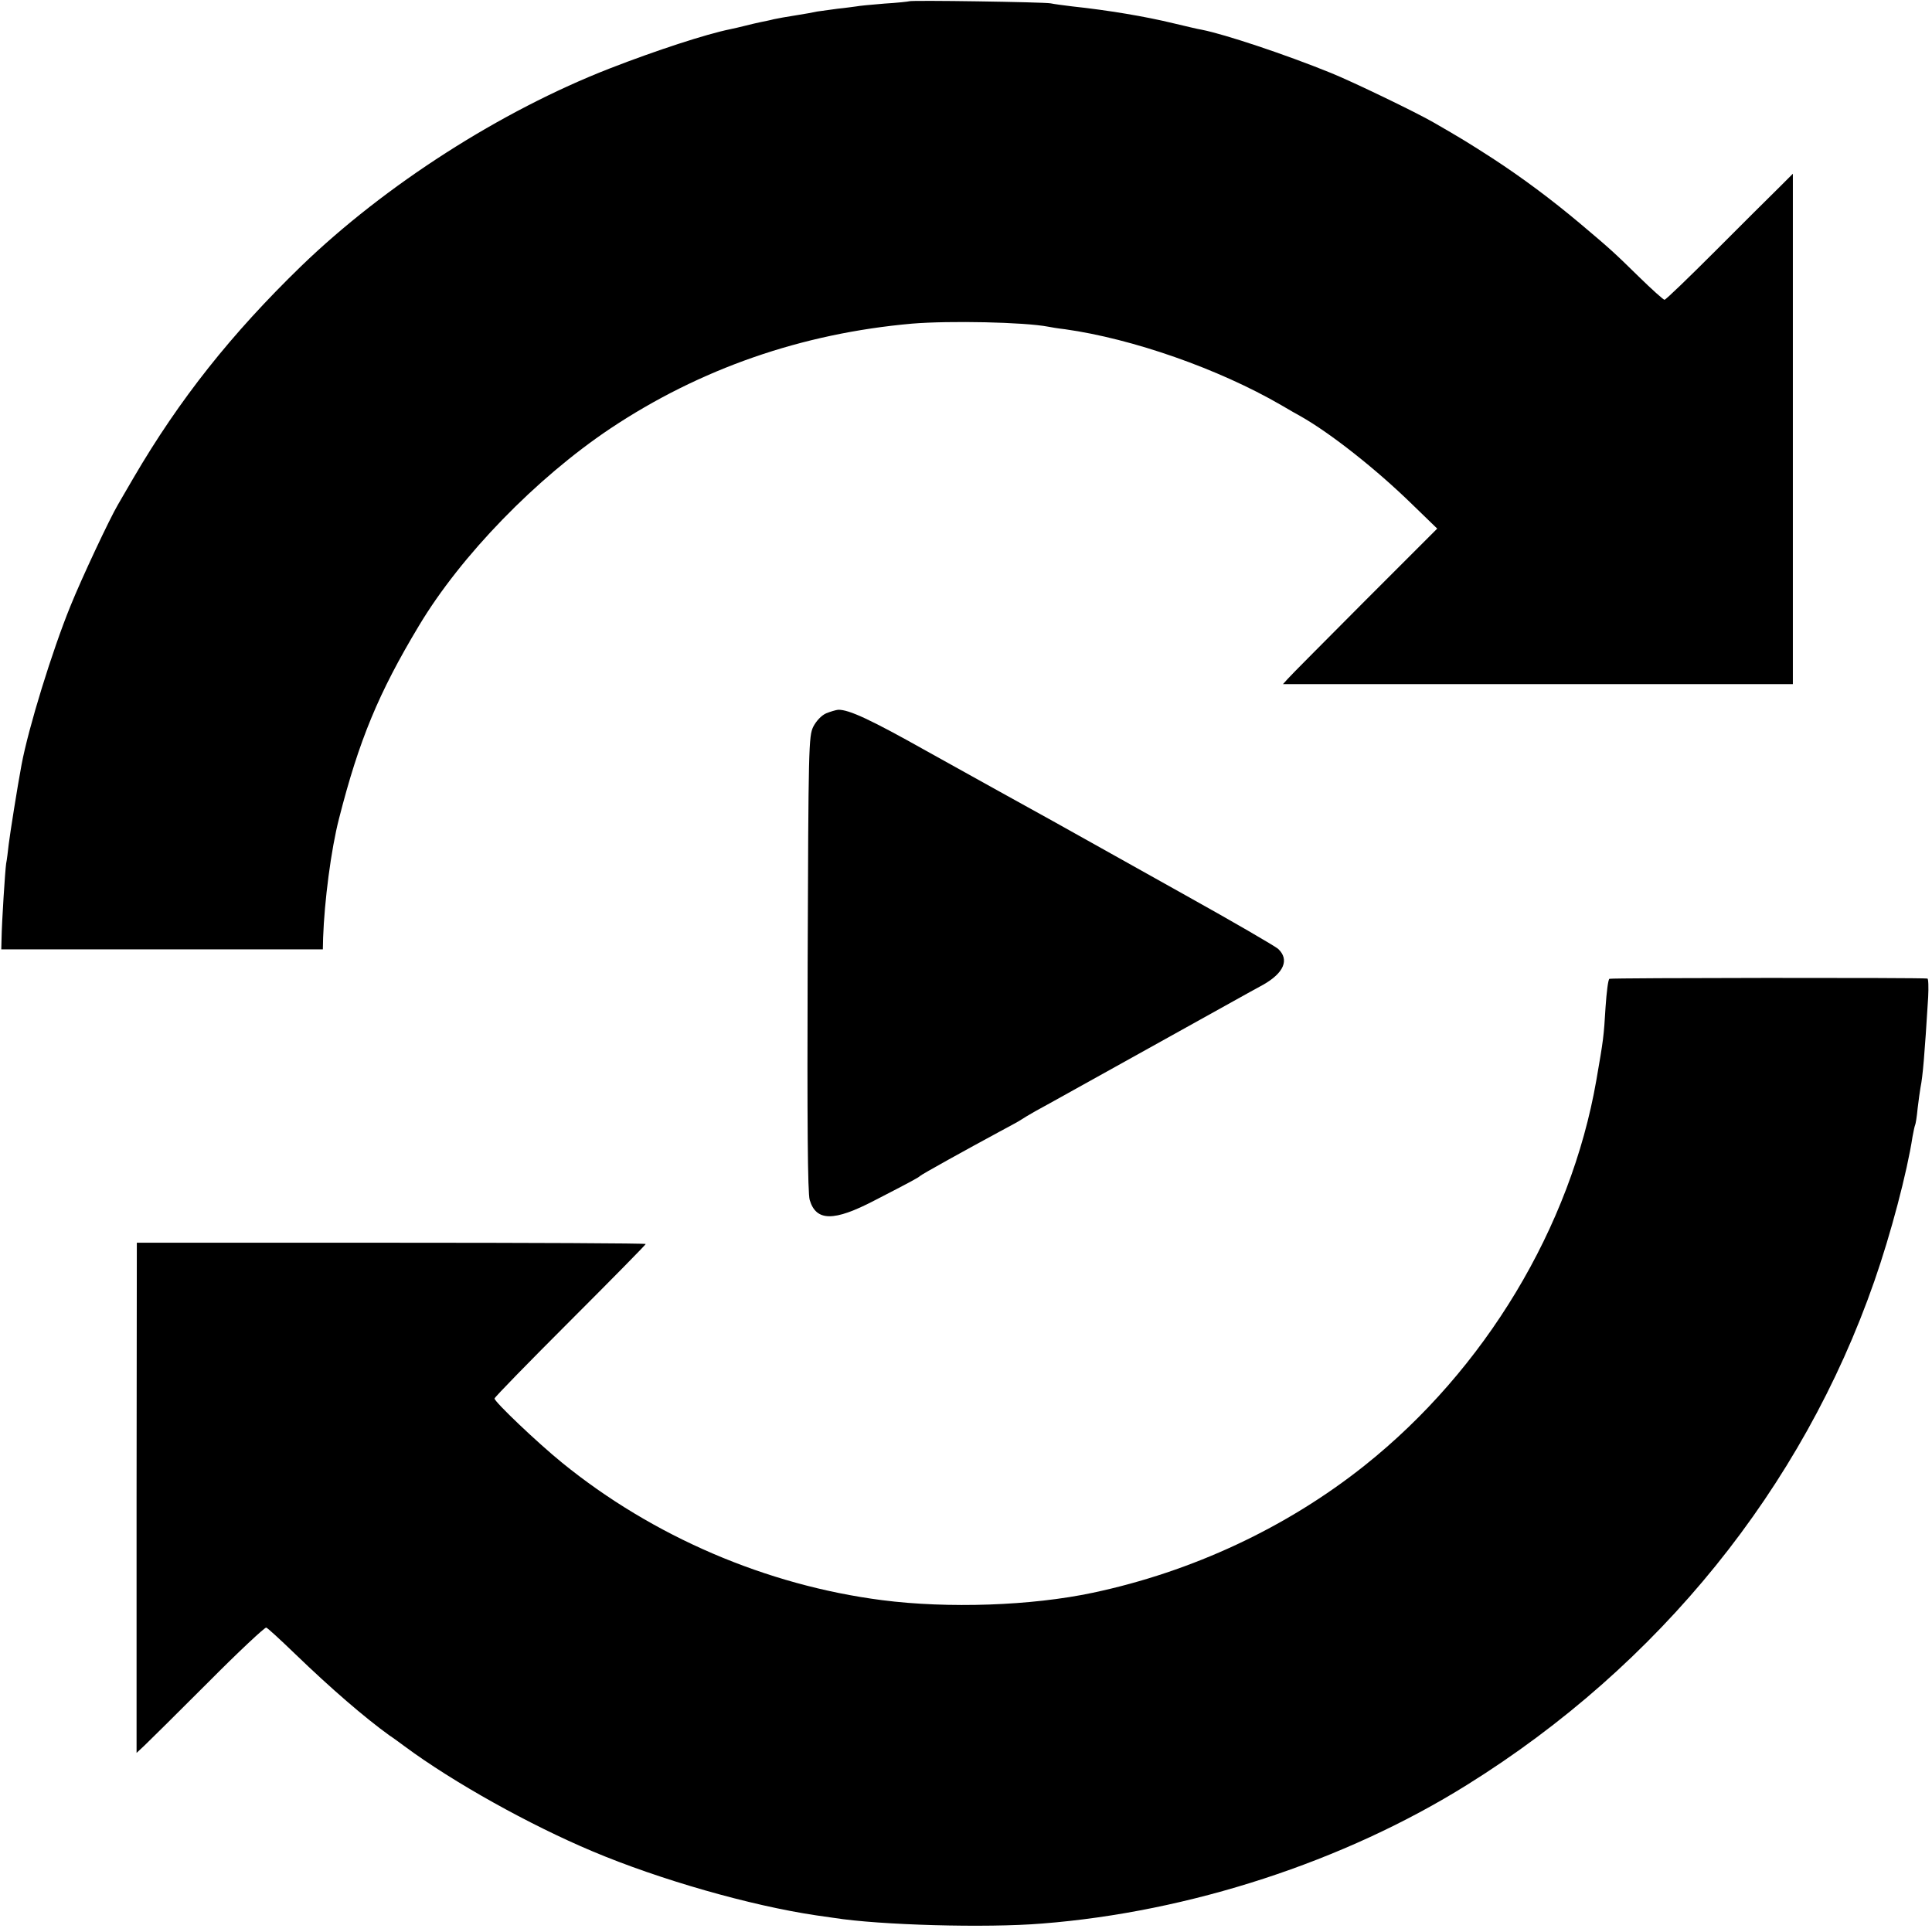
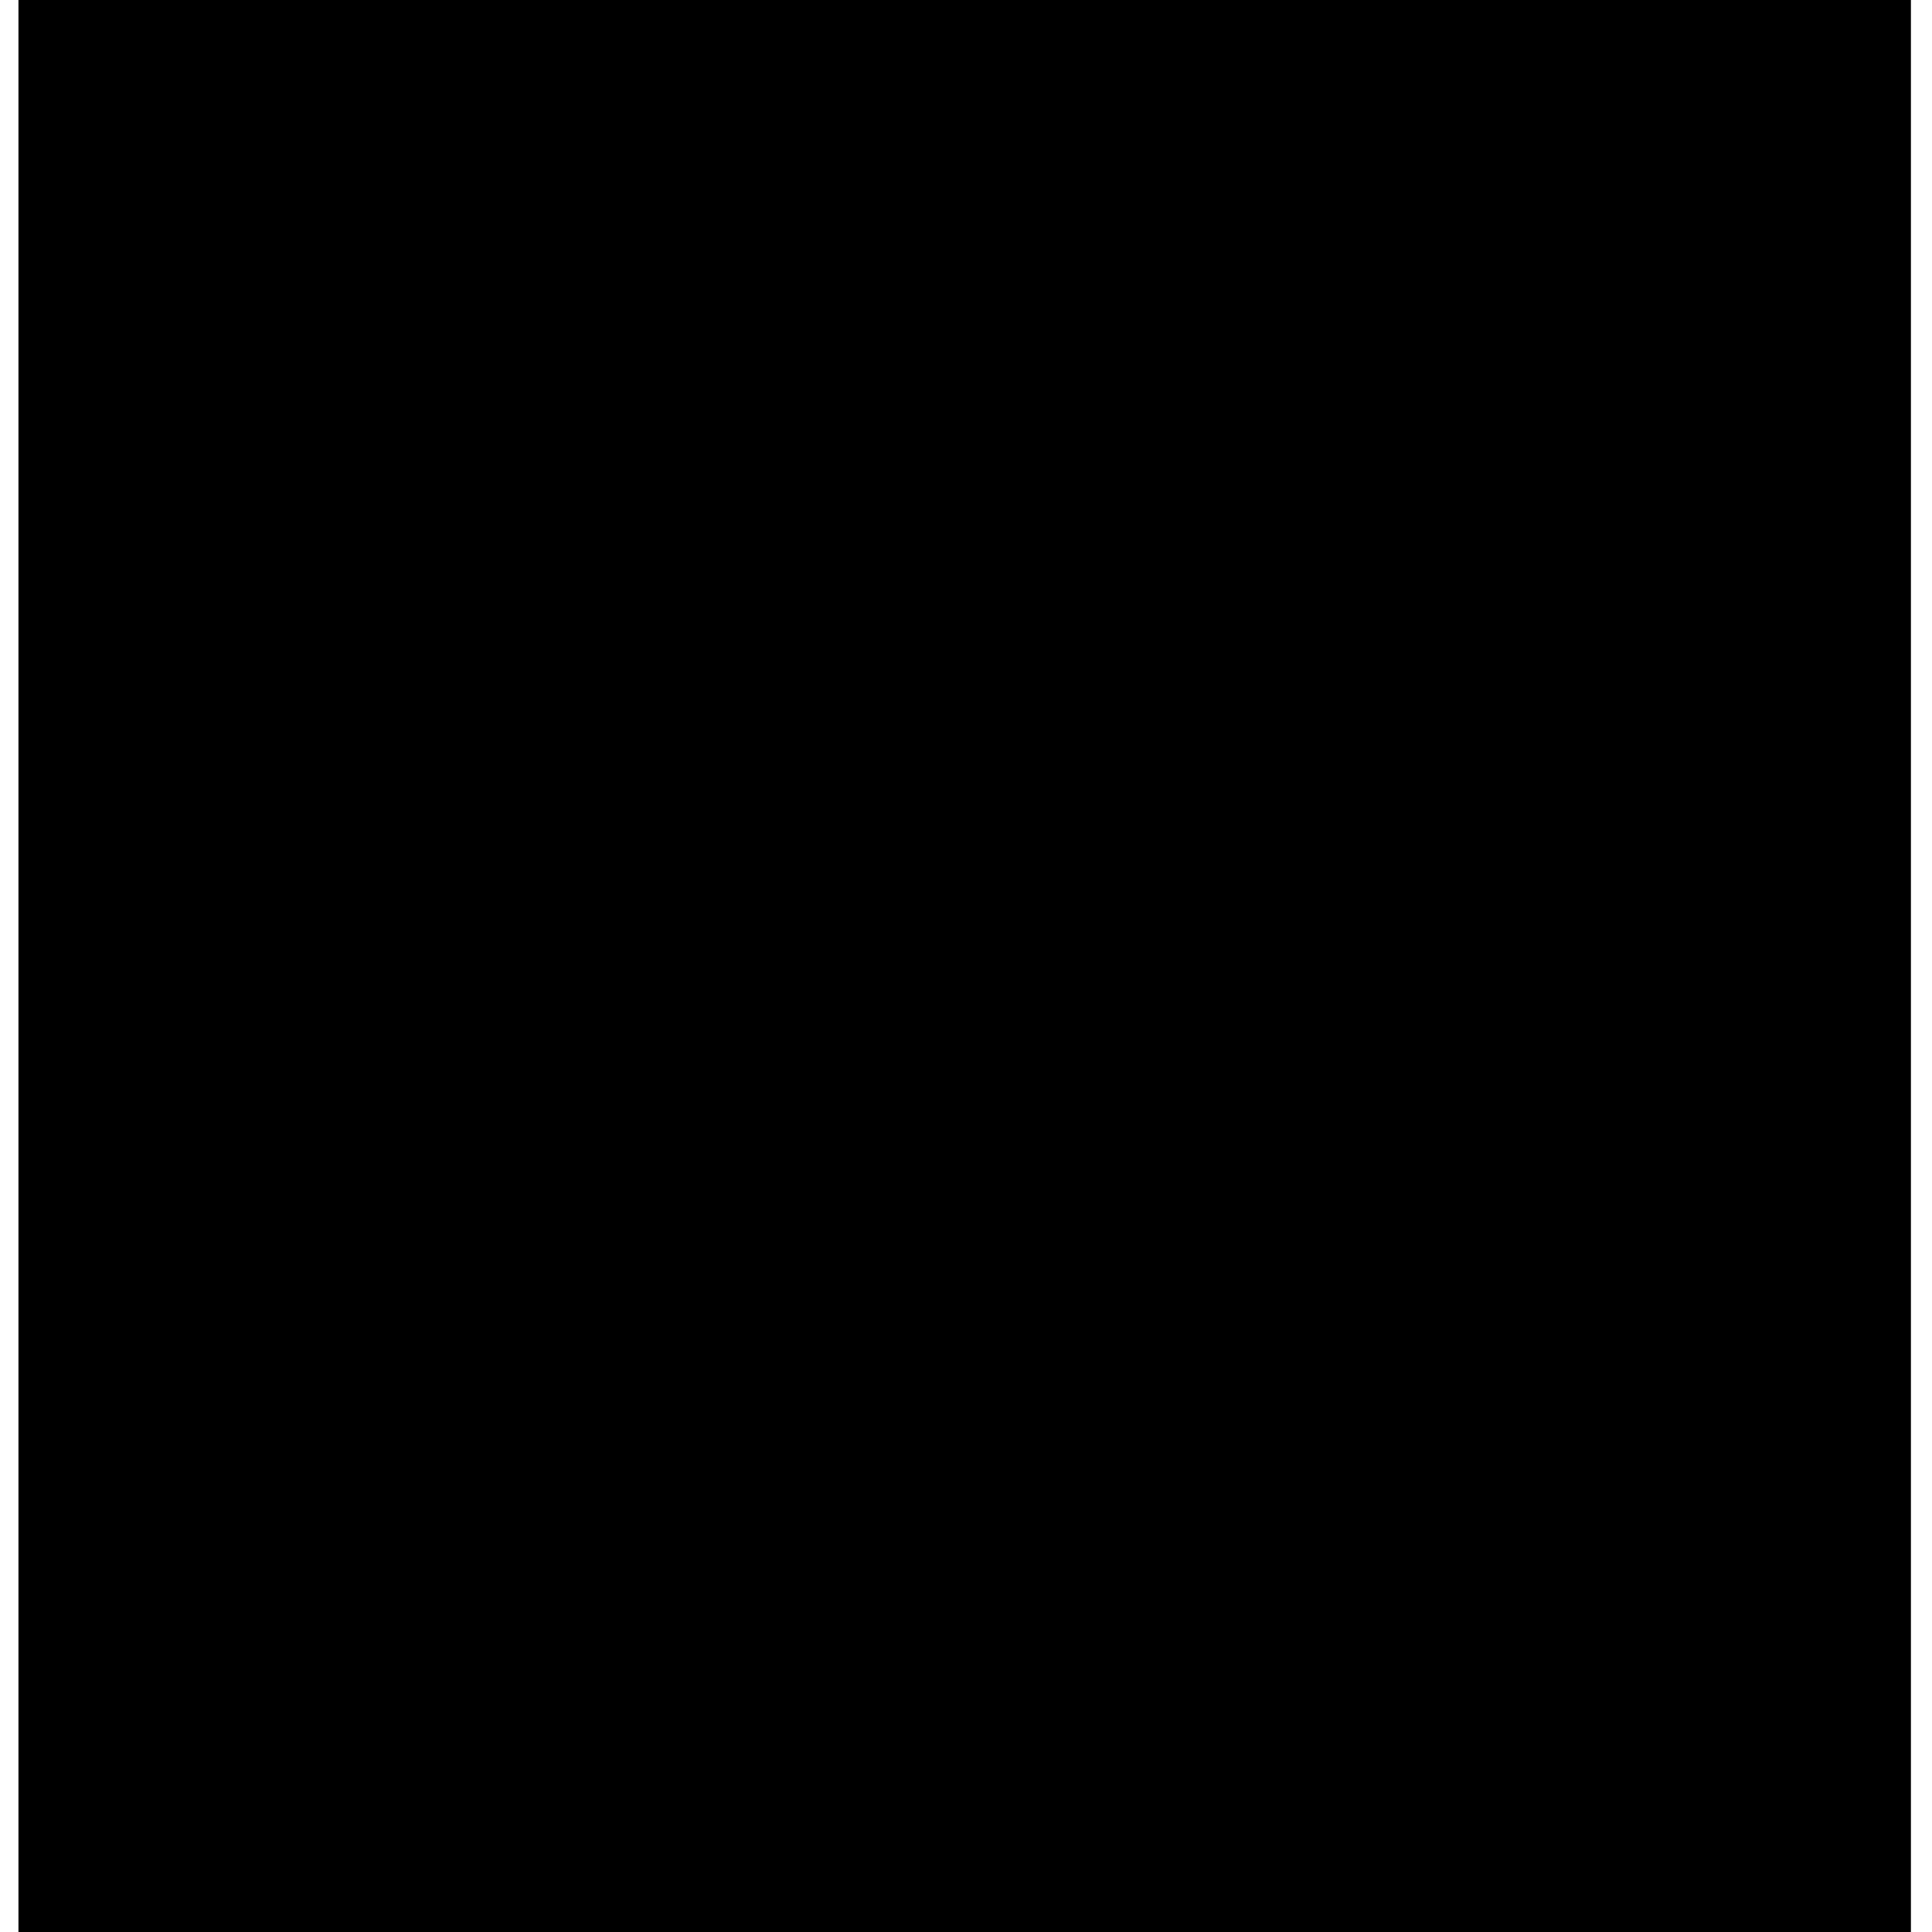
- <svg xmlns="http://www.w3.org/2000/svg" version="1.0" width="754pt" height="754pt" viewBox="0 0 754 754" preserveAspectRatio="xMidYMid meet">
-   <g transform="translate(0,754) scale(0.1,-0.1)" fill="#000000" stroke="none">
-     <path d="M3548 7535 c-2 -1 -45 -6 -96 -9 -51 -4 -101 -9 -110 -11 -9 -1 -42 -6 -73 -9 -31 -4 -67 -9 -80 -11 -13 -3 -51 -10 -84 -15 -33 -5 -71 -12 -85 -15 -14 -4 -36 -8 -50 -11 -14 -3 -41 -9 -60 -14 -19 -5 -46 -11 -60 -14 -94 -19 -290 -83 -470 -153 -426 -166 -877 -455 -1205 -772 -271 -263 -474 -518 -654 -826 -29 -49 -56 -97 -61 -105 -32 -54 -141 -286 -185 -395 -71 -174 -164 -475 -191 -620 -16 -85 -45 -269 -50 -310 -3 -27 -7 -61 -10 -75 -4 -27 -17 -228 -18 -295 l-1 -40 628 0 627 0 1 45 c5 143 31 345 62 465 78 306 154 490 312 753 164 274 458 576 746 769 351 234 748 372 1179 410 146 12 437 6 531 -12 9 -2 39 -7 66 -10 263 -37 598 -154 843 -296 30 -18 64 -37 75 -43 117 -66 297 -208 437 -345 l97 -94 -282 -282 c-155 -156 -291 -292 -301 -304 l-19 -21 995 0 995 0 0 996 0 996 -54 -54 c-30 -29 -141 -140 -246 -245 -106 -106 -196 -193 -201 -193 -4 0 -49 40 -100 90 -98 96 -110 107 -231 209 -111 93 -222 176 -340 253 -90 58 -122 78 -230 140 -67 39 -316 159 -400 193 -177 72 -414 151 -505 169 -14 2 -63 14 -110 25 -111 27 -255 51 -395 66 -33 4 -71 9 -85 12 -26 5 -547 13 -552 8z" />
-     <path d="M3224 4756 c-18 -8 -38 -29 -50 -52 -18 -37 -19 -75 -22 -924 -2 -622 0 -896 8 -923 25 -84 94 -85 253 -2 140 72 171 89 177 95 5 6 184 105 310 173 41 22 80 43 85 47 6 4 30 19 55 33 25 13 225 125 445 247 220 122 420 234 445 247 81 46 103 98 58 140 -13 11 -176 106 -363 210 -187 105 -419 234 -515 288 -96 53 -193 107 -215 119 -22 12 -148 82 -279 155 -219 123 -303 162 -345 161 -9 -1 -30 -7 -47 -14z" />
-     <path d="M6281 3720 c-5 -3 -11 -52 -15 -110 -7 -116 -8 -125 -36 -286 -100 -574 -435 -1130 -905 -1504 -304 -242 -673 -414 -1060 -496 -240 -51 -565 -62 -822 -29 -451 58 -895 248 -1250 537 -96 78 -263 237 -263 250 0 5 133 141 295 303 162 162 295 297 295 300 0 3 -447 5 -993 5 l-993 0 -1 -995 0 -996 30 28 c16 15 128 126 248 246 120 121 223 217 228 215 5 -1 56 -48 113 -103 141 -136 271 -248 368 -318 14 -9 41 -29 60 -43 189 -140 487 -306 732 -409 263 -111 617 -212 873 -250 22 -3 54 -8 70 -10 176 -28 593 -40 812 -22 575 45 1179 242 1658 541 750 467 1309 1159 1590 1966 64 183 128 426 149 564 4 21 8 41 10 45 2 3 7 33 10 66 4 33 9 69 11 80 9 44 16 125 30 353 2 39 1 73 -3 73 -23 4 -1235 3 -1241 -1z" />
+ <svg xmlns="http://www.w3.org/2000/svg" version="1.0" width="733pt" height="733pt" viewBox="0 0 733 733" preserveAspectRatio="xMidYMid meet">
+   <g transform="translate(0,733) scale(0.1,-0.1)" fill="#000000" stroke="none">
+     <path d="M70 3665 l0 -3665 3590 0 3590 0 0 3665 0 3665 -3590 0 -3590 0 0 -3665z" />
  </g>
</svg>
